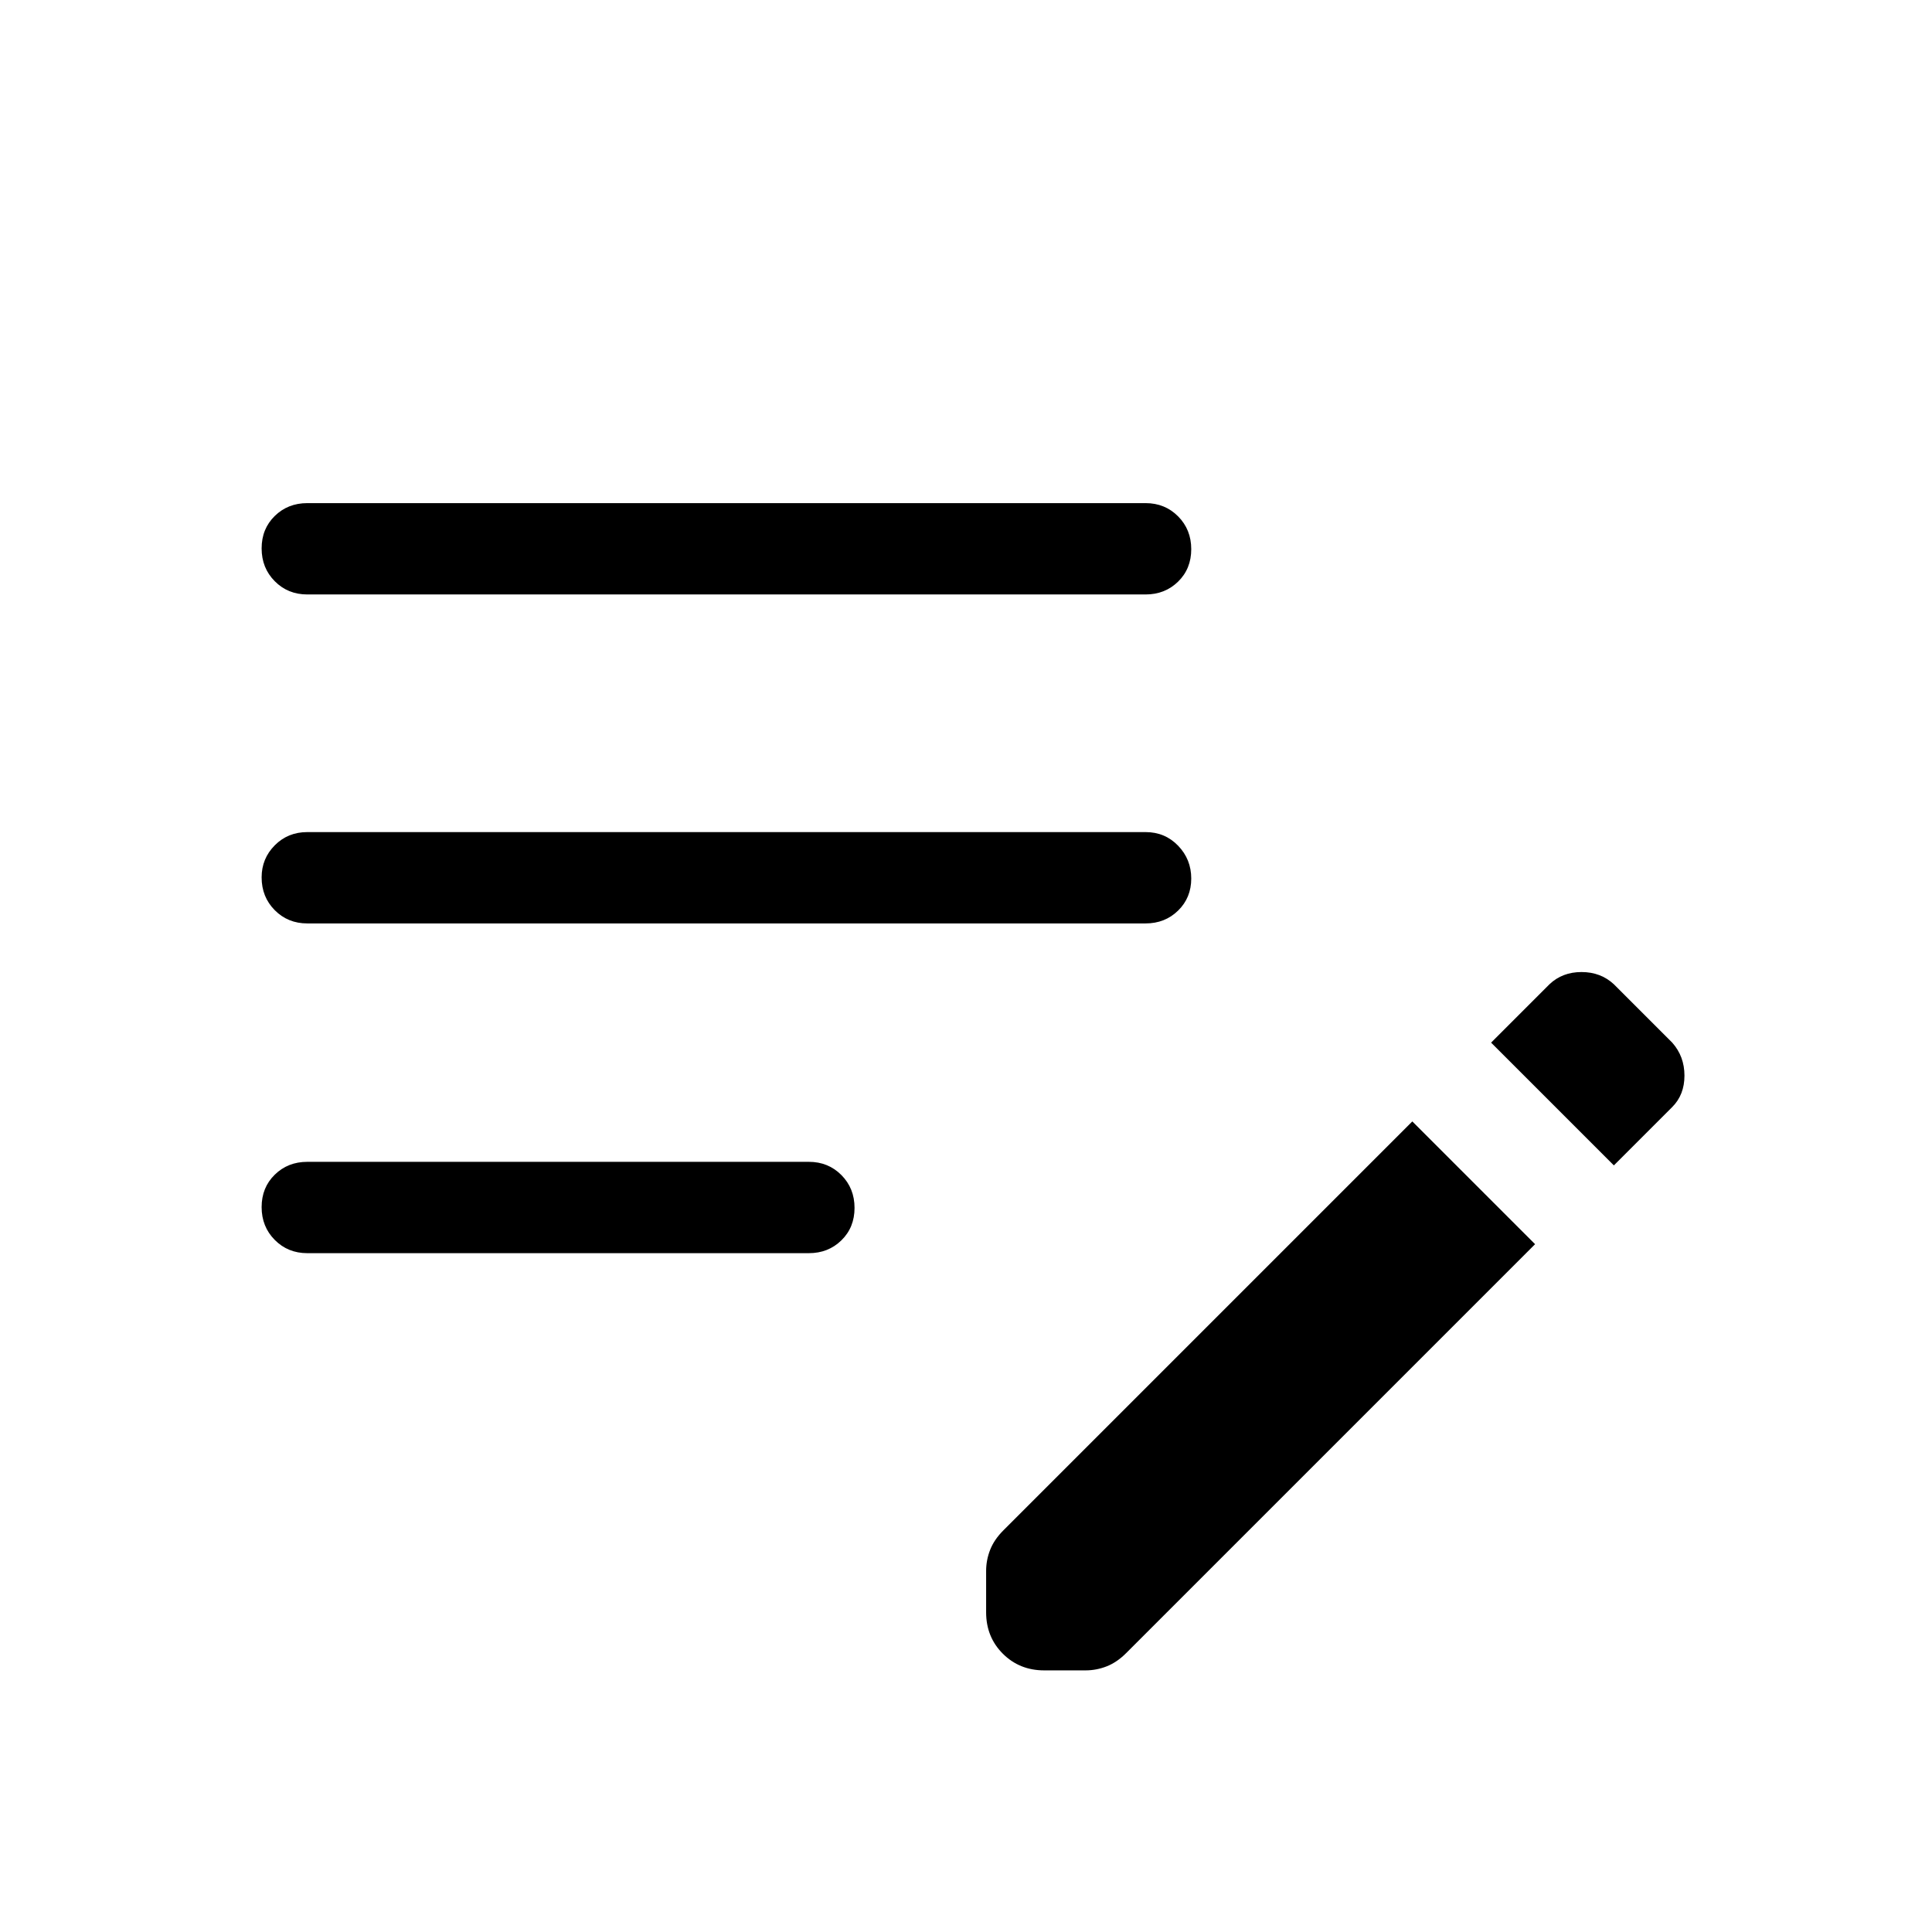
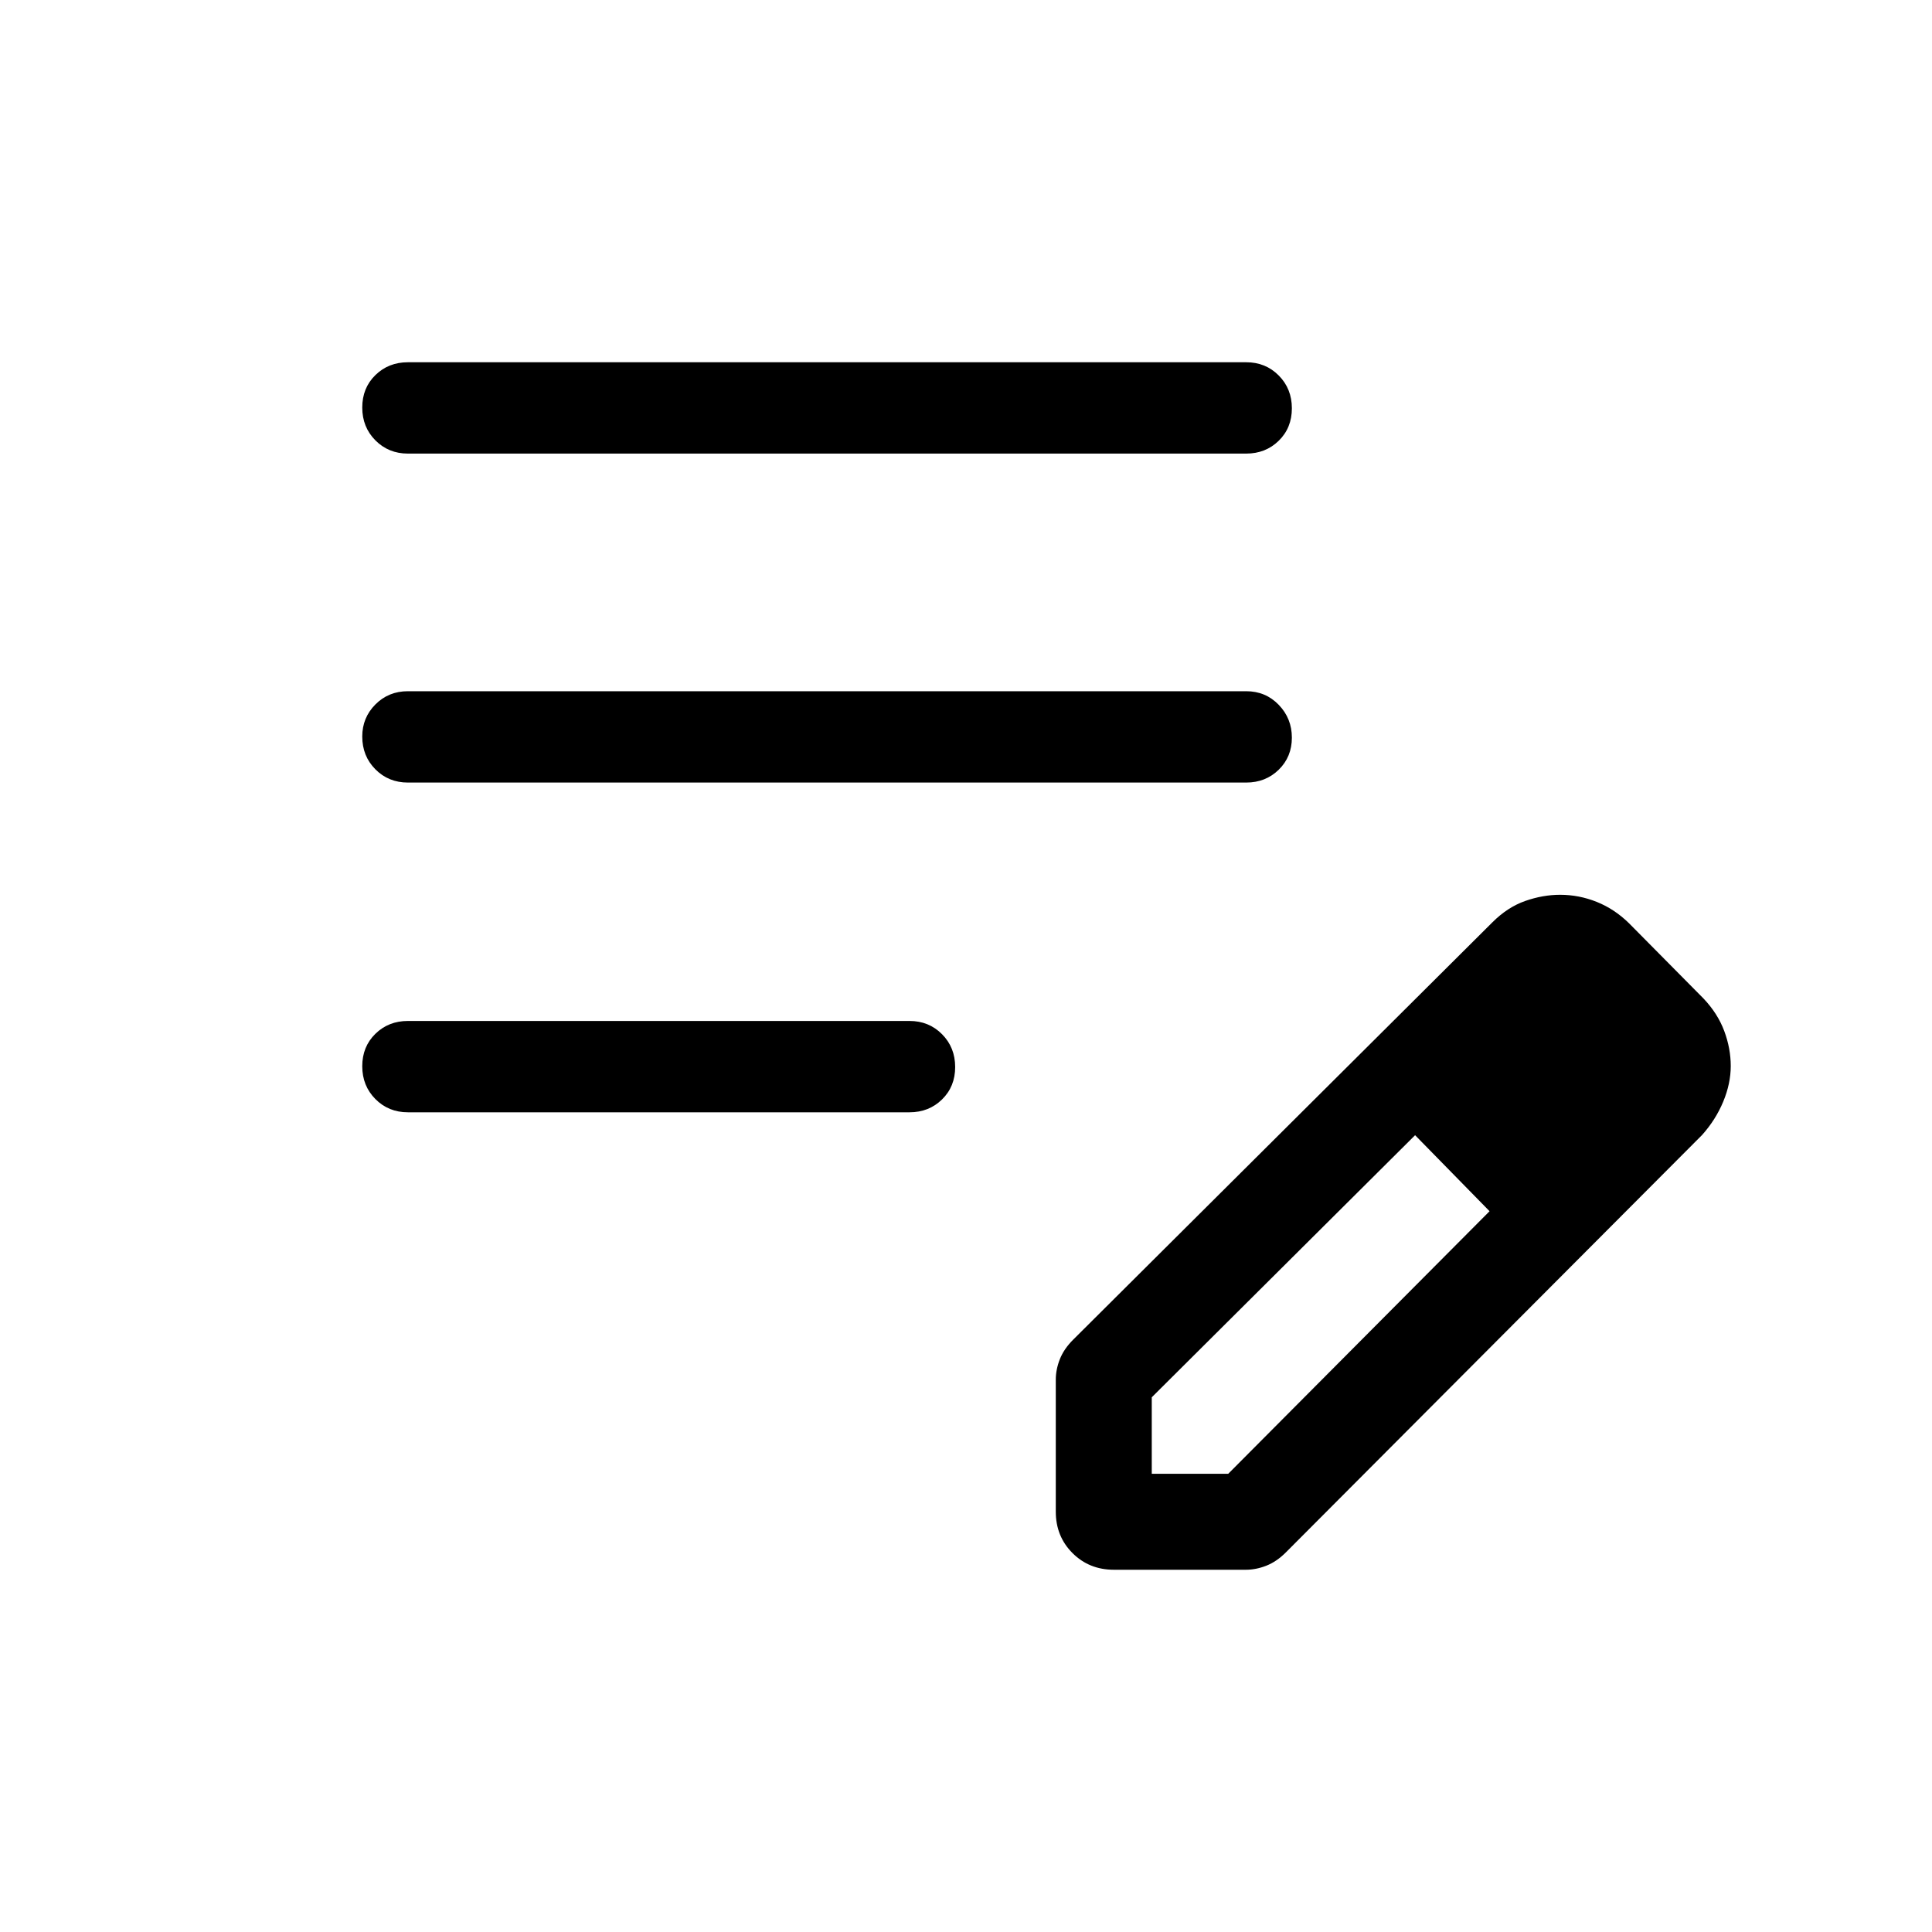
<svg xmlns="http://www.w3.org/2000/svg" height="48" viewBox="0 -960 960 960" width="48">
-   <path d="M518.847-130.001q-12.26 0-20.553-8.293-8.293-8.293-8.293-20.553v-20.538q0-5.431 2-10.523t6.559-9.651l203.21-203.21 60.999 60.999-203.21 203.21q-4.559 4.559-9.651 6.559t-10.523 2h-20.538ZM152.693-337.308q-9.645 0-16.168-6.58-6.524-6.581-6.524-16.308t6.524-16.111q6.523-6.385 16.168-6.385h249.231q9.644 0 16.168 6.58 6.524 6.581 6.524 16.308t-6.524 16.111q-6.524 6.385-16.168 6.385H152.693Zm649.229-43.615-60.999-60.999 29-29q6.388-6.077 15.925-6.077 9.536 0 16.074 6.077l29 29q6.077 6.849 6.077 16.386 0 9.536-6.077 15.613l-29 29ZM152.693-501.154q-9.645 0-16.168-6.579-6.524-6.578-6.524-16.302 0-9.349 6.524-15.926 6.523-6.577 16.168-6.577h416.538q9.644 0 16.168 6.766 6.524 6.766 6.524 16.307 0 9.542-6.524 15.926-6.524 6.385-16.168 6.385H152.693Zm0-163.462q-9.645 0-16.168-6.58-6.524-6.58-6.524-16.307 0-9.727 6.524-16.112 6.523-6.384 16.168-6.384h416.538q9.644 0 16.168 6.58 6.524 6.58 6.524 16.307 0 9.727-6.524 16.112-6.524 6.384-16.168 6.384H152.693Z" />
+   <path d="M202.693-407.307q-9.644 0-16.168-6.581-6.524-6.58-6.524-16.307 0-9.727 6.524-16.112 6.524-6.384 16.168-6.384h249.232q9.644 0 16.168 6.58 6.523 6.58 6.523 16.307 0 9.728-6.523 16.112-6.524 6.385-16.168 6.385H202.693Zm0-163.847q-9.644 0-16.168-6.578-6.524-6.578-6.524-16.302 0-9.35 6.524-15.926 6.524-6.577 16.168-6.577h416.539q9.644 0 16.168 6.766 6.524 6.765 6.524 16.307 0 9.542-6.524 15.926t-16.168 6.384H202.693Zm0-163.461q-9.644 0-16.168-6.58-6.524-6.58-6.524-16.307 0-9.728 6.524-16.112 6.524-6.385 16.168-6.385h416.539q9.644 0 16.168 6.581 6.524 6.58 6.524 16.307 0 9.727-6.524 16.112-6.524 6.384-16.168 6.384H202.693Zm321.923 525.767v-65.614q0-5.013 2-10.122t6.598-9.704l208.322-207.388q7.548-7.551 16.304-10.63 8.755-3.078 17.373-3.078 9.402 0 18.218 3.538 8.816 3.539 16.029 10.615l37 37.385q7.077 7.461 10.308 16.153 3.231 8.693 3.231 17.385 0 8.692-3.731 17.692t-10.506 16.585L638.911-188.595q-4.604 4.594-9.713 6.594-5.109 2-10.122 2h-65.614q-12.26 0-20.553-8.294-8.293-8.293-8.293-20.553Zm287.691-221.46-37-37.385 37 37.385Zm-240 202.615h38l129.847-130.462-18.385-19-18.615-18.769-130.847 130.231v38Zm149.462-149.462-18.615-18.769 37 37.769-18.385-19Z" />
</svg>
